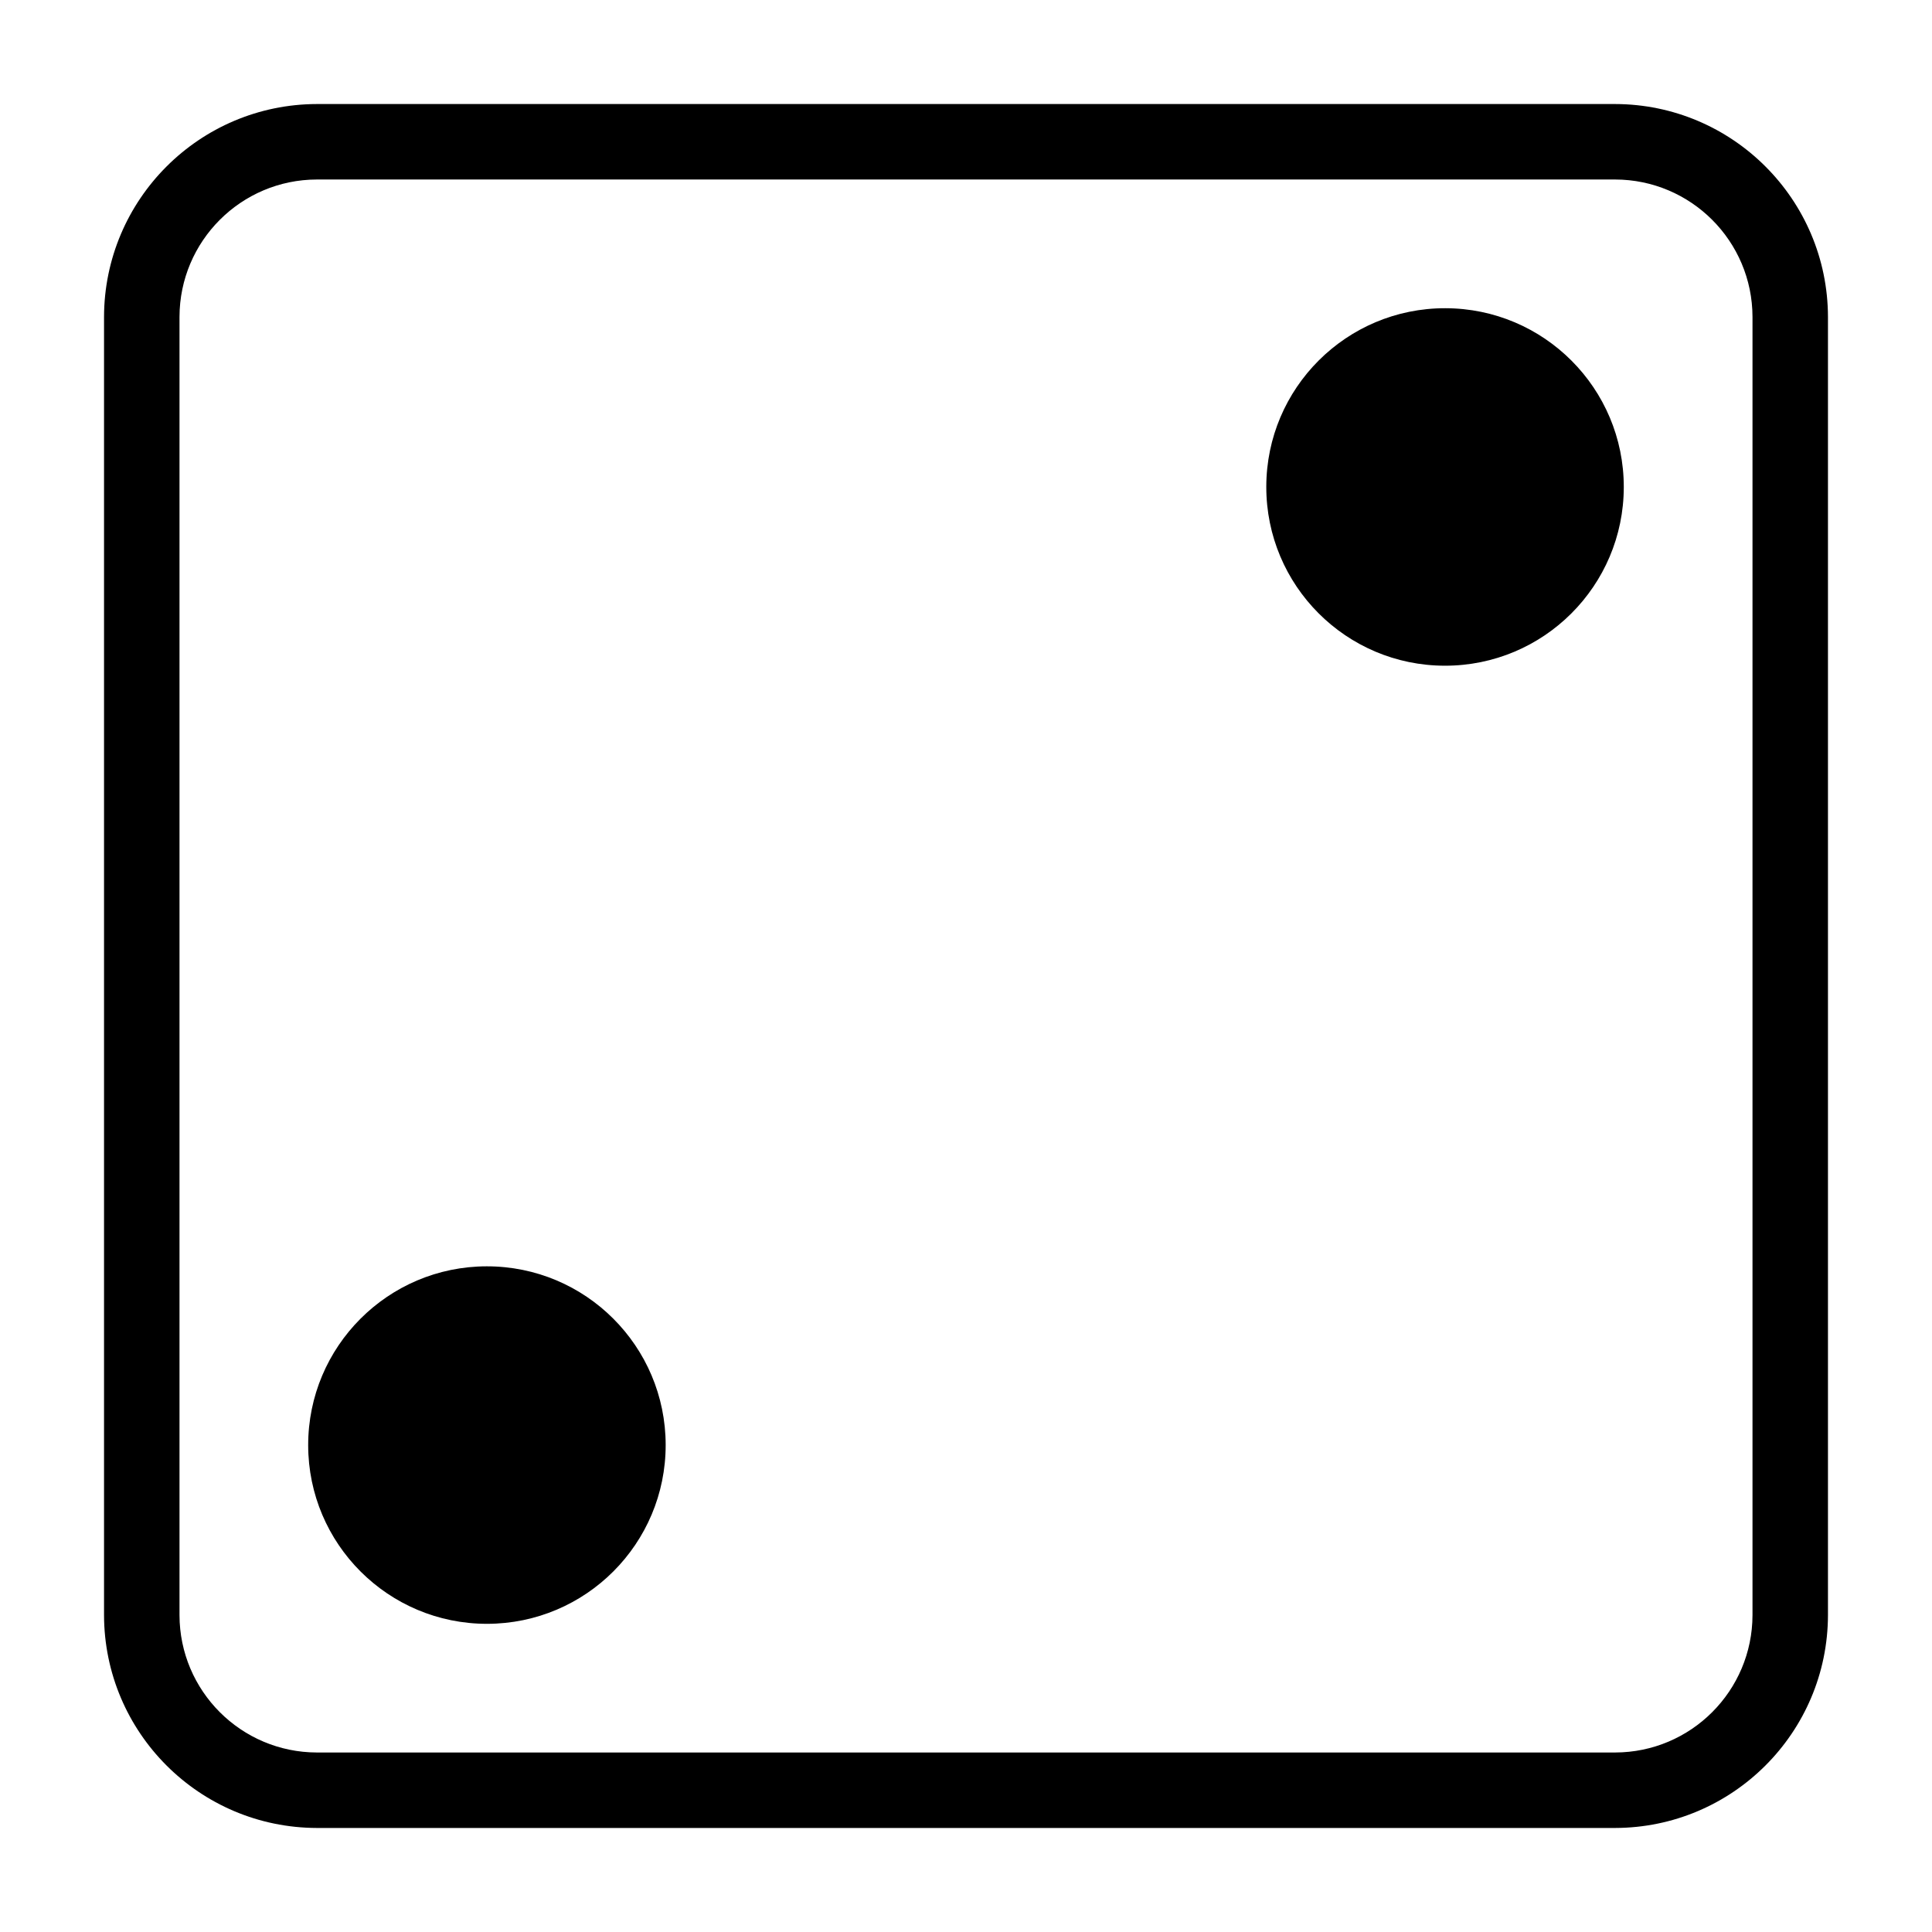
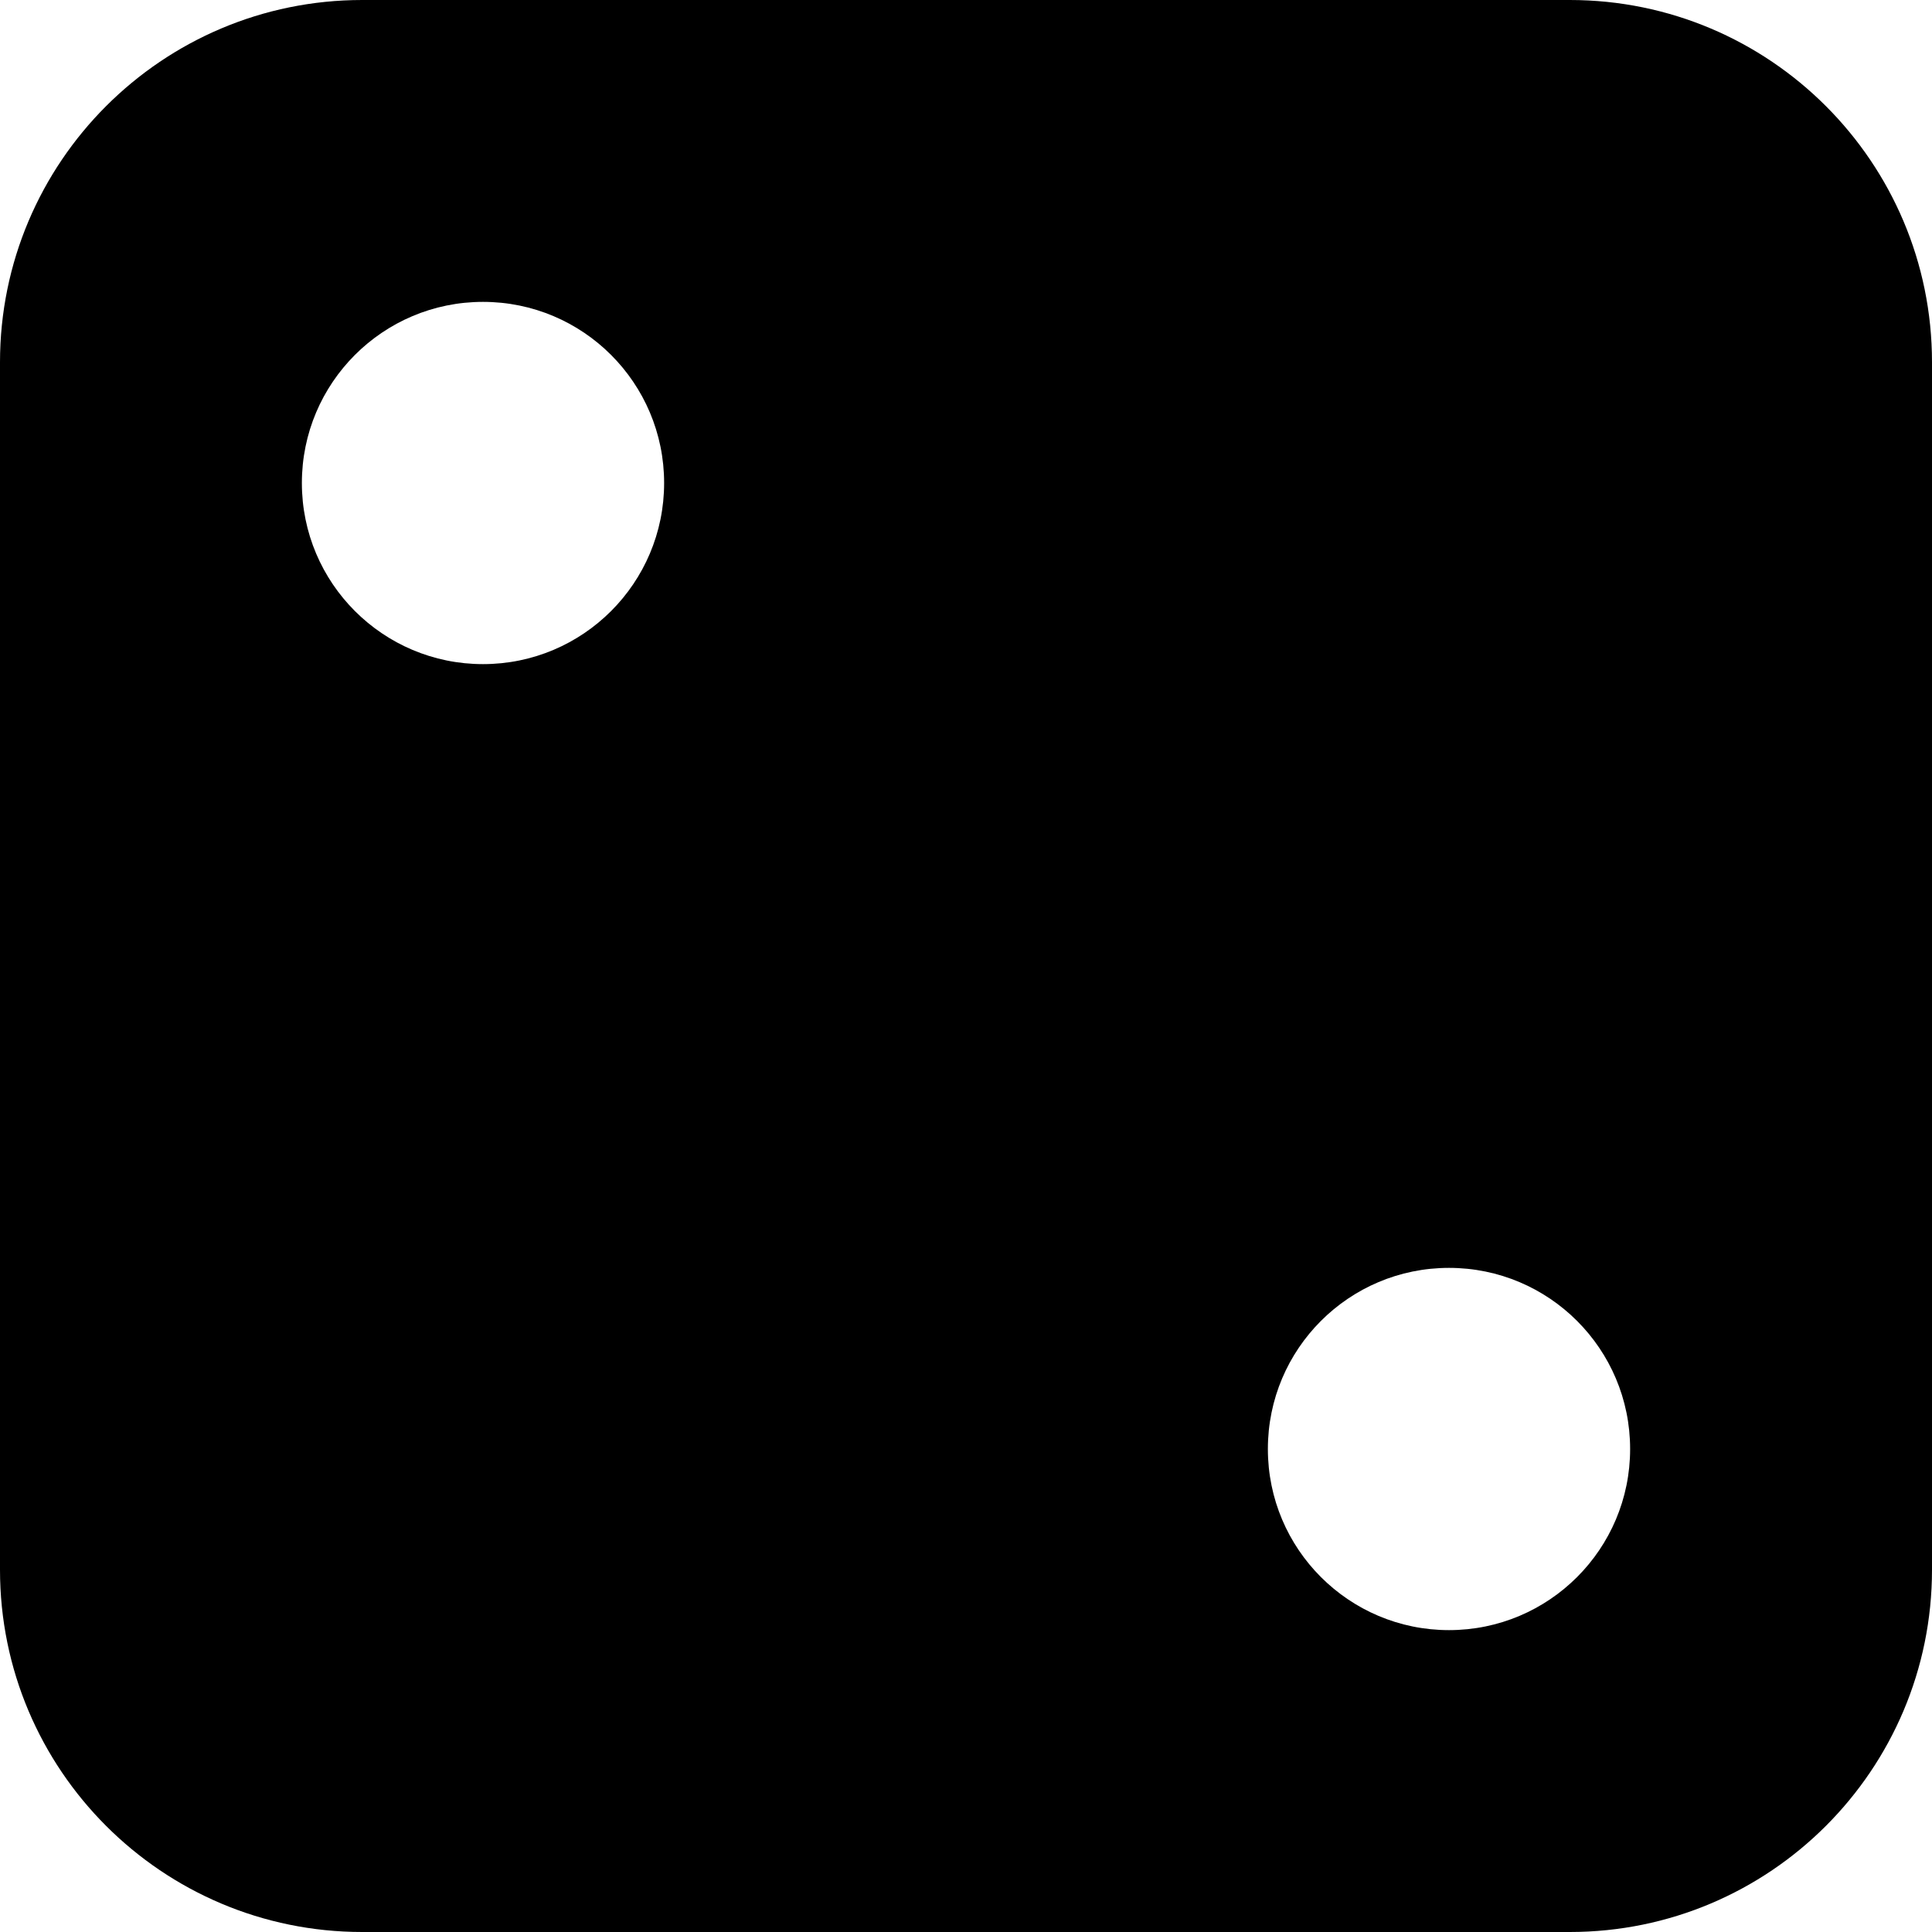
- <svg xmlns="http://www.w3.org/2000/svg" width="512px" height="512px" viewBox="0 0 512 512">
-   <path fill="#000" d="M383 81.68A47.37 47.37 0 1 1 335.58 129 47.37 47.37 0 0 1 383 81.68zM81.67 383A47.37 47.37 0 1 0 129 335.59 47.37 47.37 0 0 0 81.67 383zM428 47.57H84A36.48 36.48 0 0 0 47.57 84v344A36.48 36.48 0 0 0 84 464.43h344A36.48 36.48 0 0 0 464.43 428V84A36.48 36.48 0 0 0 428 47.57m0-20A56.54 56.54 0 0 1 484.43 84v344A56.54 56.54 0 0 1 428 484.43H84A56.54 56.54 0 0 1 27.57 428V84A56.54 56.54 0 0 1 84 27.57z" class="cls-1" />
+ <svg xmlns="http://www.w3.org/2000/svg" width="16px" height="16px" viewBox="0 0 16 16" fill="currentColor" class="bi bi-dice-2-fill">
+   <path d="M0 3a3 3 0 0 1 3-3h10a3 3 0 0 1 3 3v10a3 3 0 0 1-3 3H3a3 3 0 0 1-3-3V3zm5.5 1a1.5 1.5 0 1 0-3 0 1.5 1.5 0 0 0 3 0zm6.5 9.5a1.5 1.5 0 1 0 0-3 1.5 1.5 0 0 0 0 3z" />
</svg>
